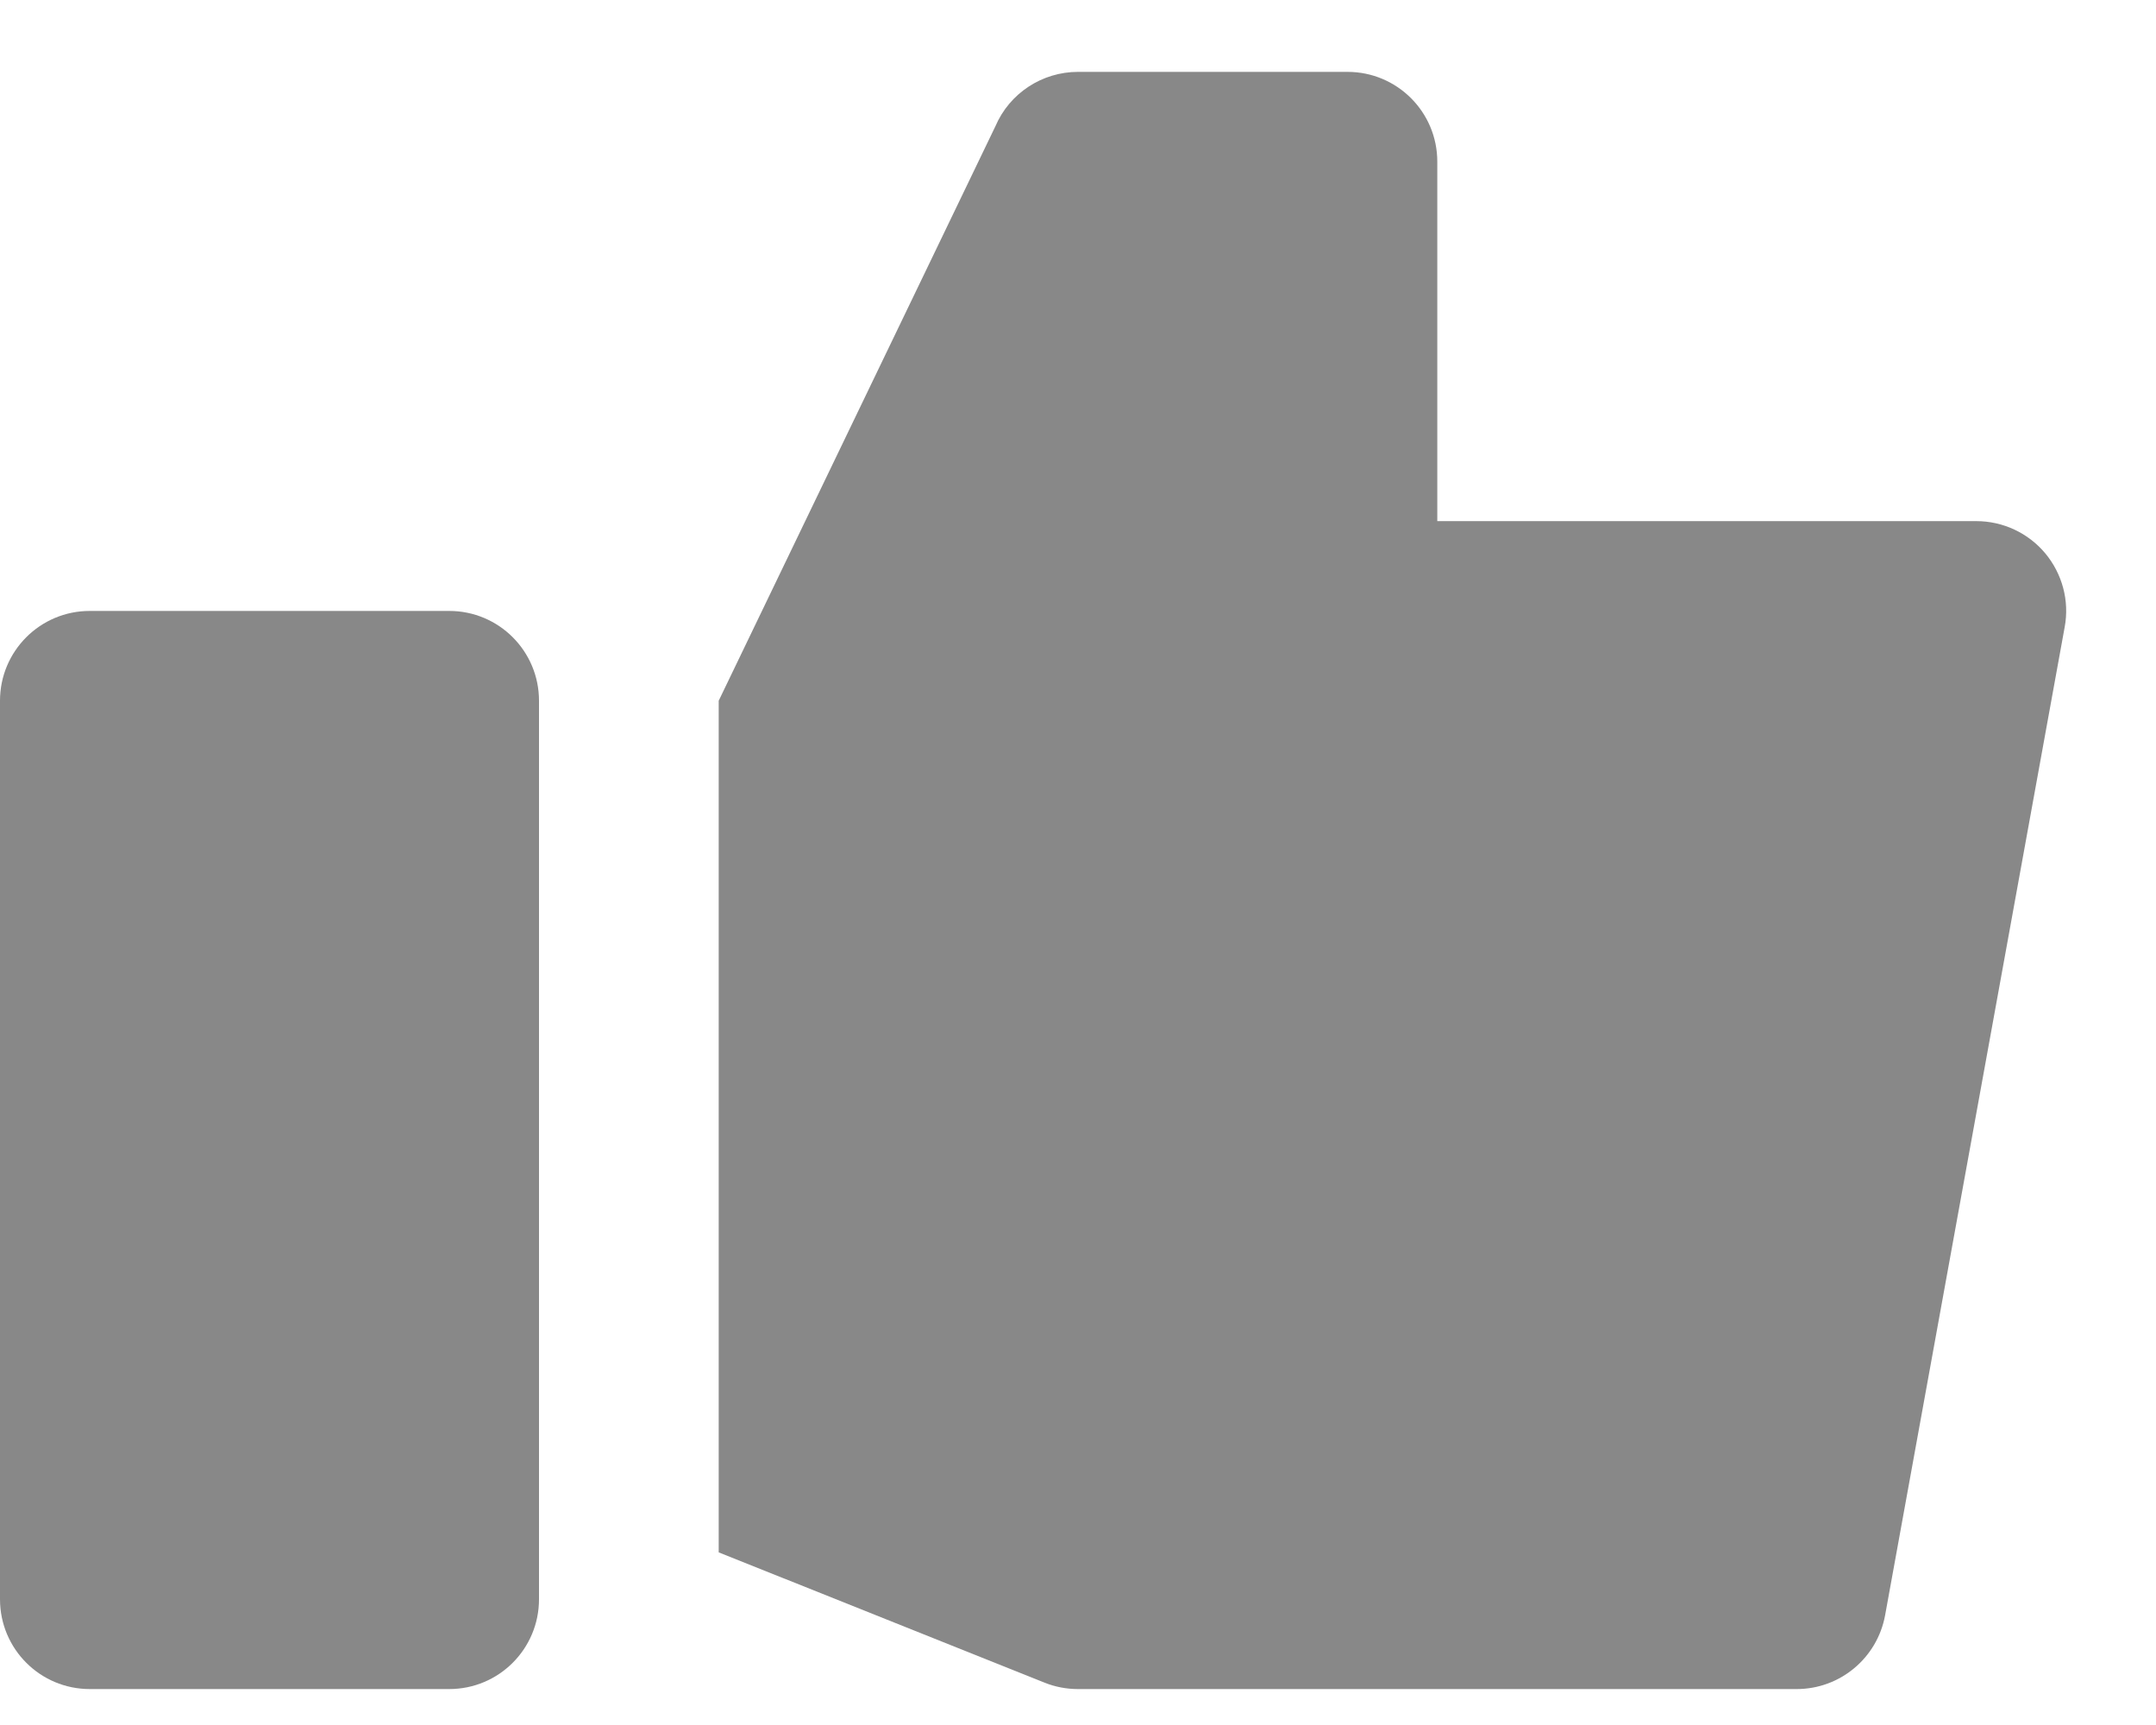
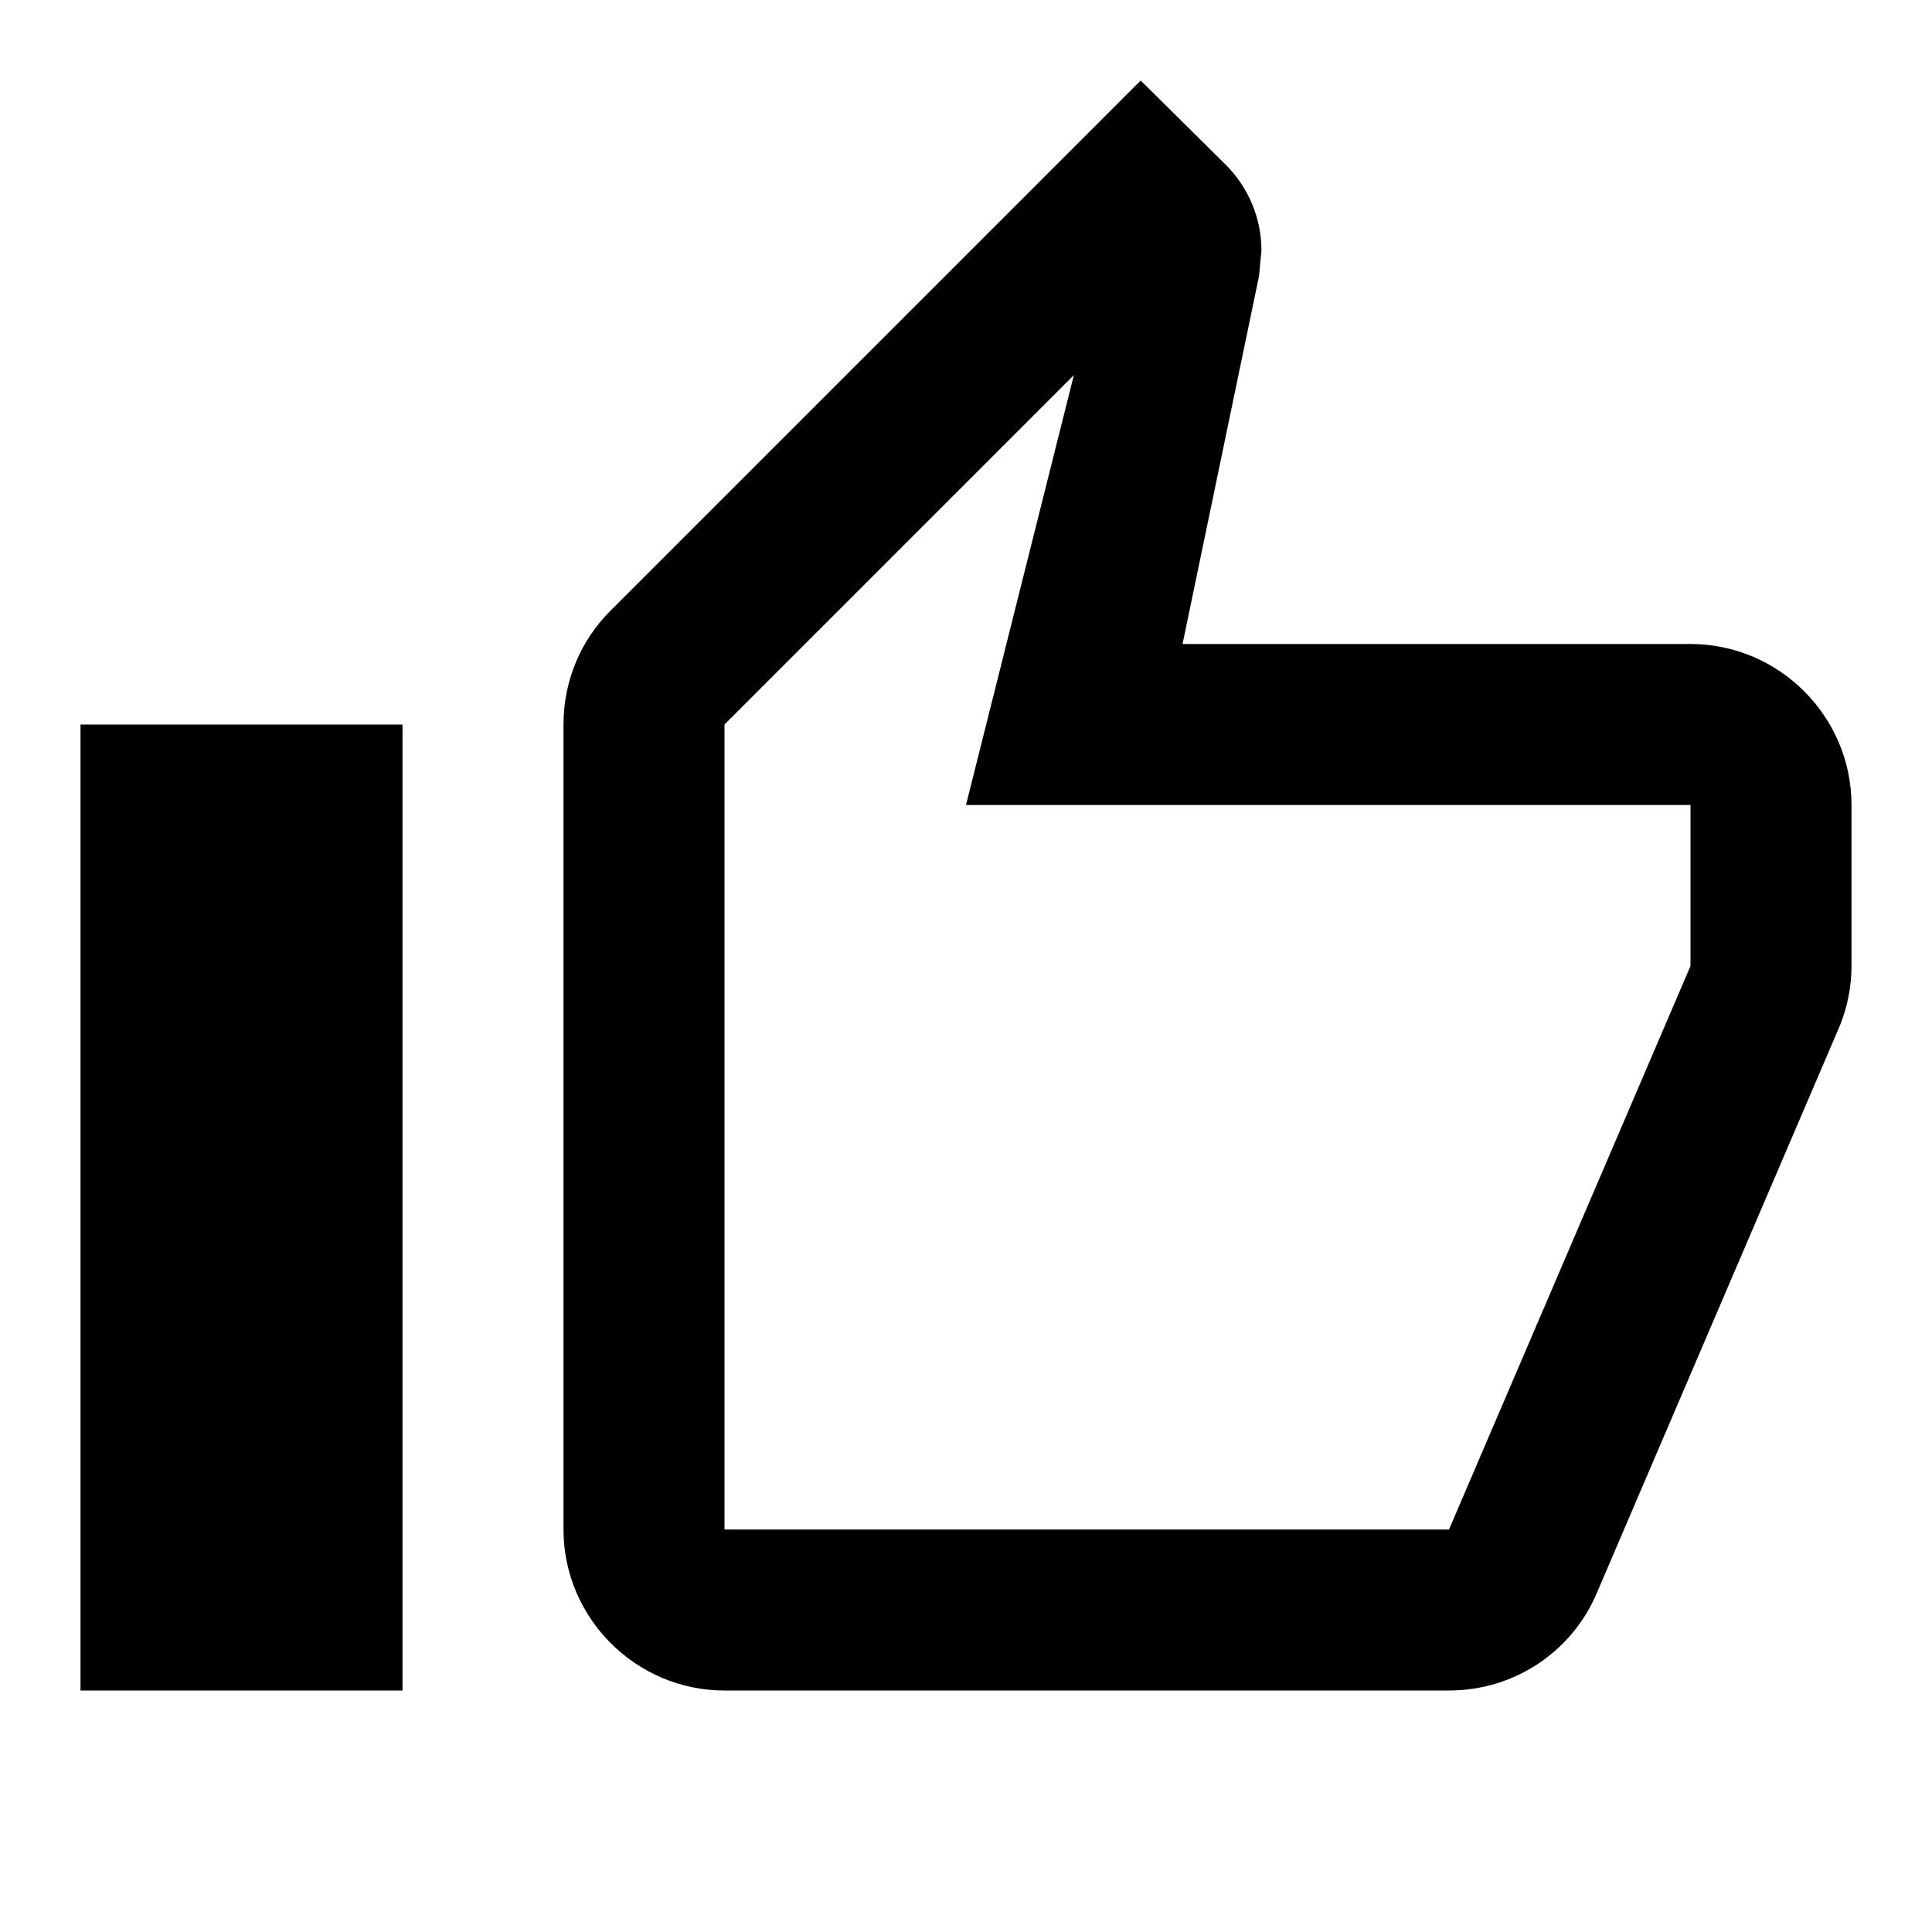
- <svg xmlns="http://www.w3.org/2000/svg" width="20px" height="16px" viewBox="0 0 20 16" version="1.1">
-   <defs />
-   <g id="Page-1" stroke="none" stroke-width="1" fill="none" fill-rule="evenodd">
-     <g id="Video-Streaming-Control-States-Copy" transform="translate(-674, -626)">
-       <g id="Thumbs-Up" transform="translate(674, 625)">
-         <g id="vote-thumbs-up">
-           <g id="Frame_-_24px">
-             <rect id="Rectangle-path" x="0" y="0" width="20" height="20" />
-           </g>
-           <g id="Filled_Icons" transform="translate(0, 1.666667)" fill="#888888" fill-rule="nonzero">
-             <g id="Group">
-               <path d="M4.167,5 L0.833,5 C0.372,5 0,5.373 0,5.833 L0,14.167 C0,14.627 0.372,15 0.833,15 L4.167,15 C4.628,15 5,14.627 5,14.167 L5,5.833 C5,5.373 4.628,5 4.167,5 Z" id="Shape" />
-               <path d="M18.973,4.466 C18.815,4.277 18.581,4.167 18.333,4.167 L13.333,4.167 L13.333,0.833 C13.333,0.373 12.961,0 12.5,0 L10,0 C9.667,0 9.365,0.198 9.234,0.504 L6.667,5.833 L6.667,13.732 L9.691,14.941 C9.788,14.98 9.894,15 10,15 L16.667,15 C17.069,15 17.414,14.712 17.487,14.316 L19.153,5.149 C19.198,4.906 19.131,4.656 18.973,4.466 Z" id="Shape" />
-             </g>
-           </g>
-         </g>
-       </g>
-     </g>
-   </g>
+ <svg xmlns="http://www.w3.org/2000/svg" viewBox="0 0 24 24" fill="black" width="18px" height="18px">
+   <path d="M0 0h24v24H0V0zm0 0h24v24H0V0z" fill="none" />
+   <path d="M9 21h9c.83 0 1.54-.5 1.84-1.22l3.02-7.05c.09-.23.14-.47.14-.73v-2c0-1.1-.9-2-2-2h-6.31l.95-4.57.03-.32c0-.41-.17-.79-.44-1.06L14.17 1 7.58 7.59C7.22 7.95 7 8.45 7 9v10c0 1.1.9 2 2 2zM9 9l4.34-4.34L12 10h9v2l-3 7H9V9zM1 9h4v12H1z" />
</svg>
